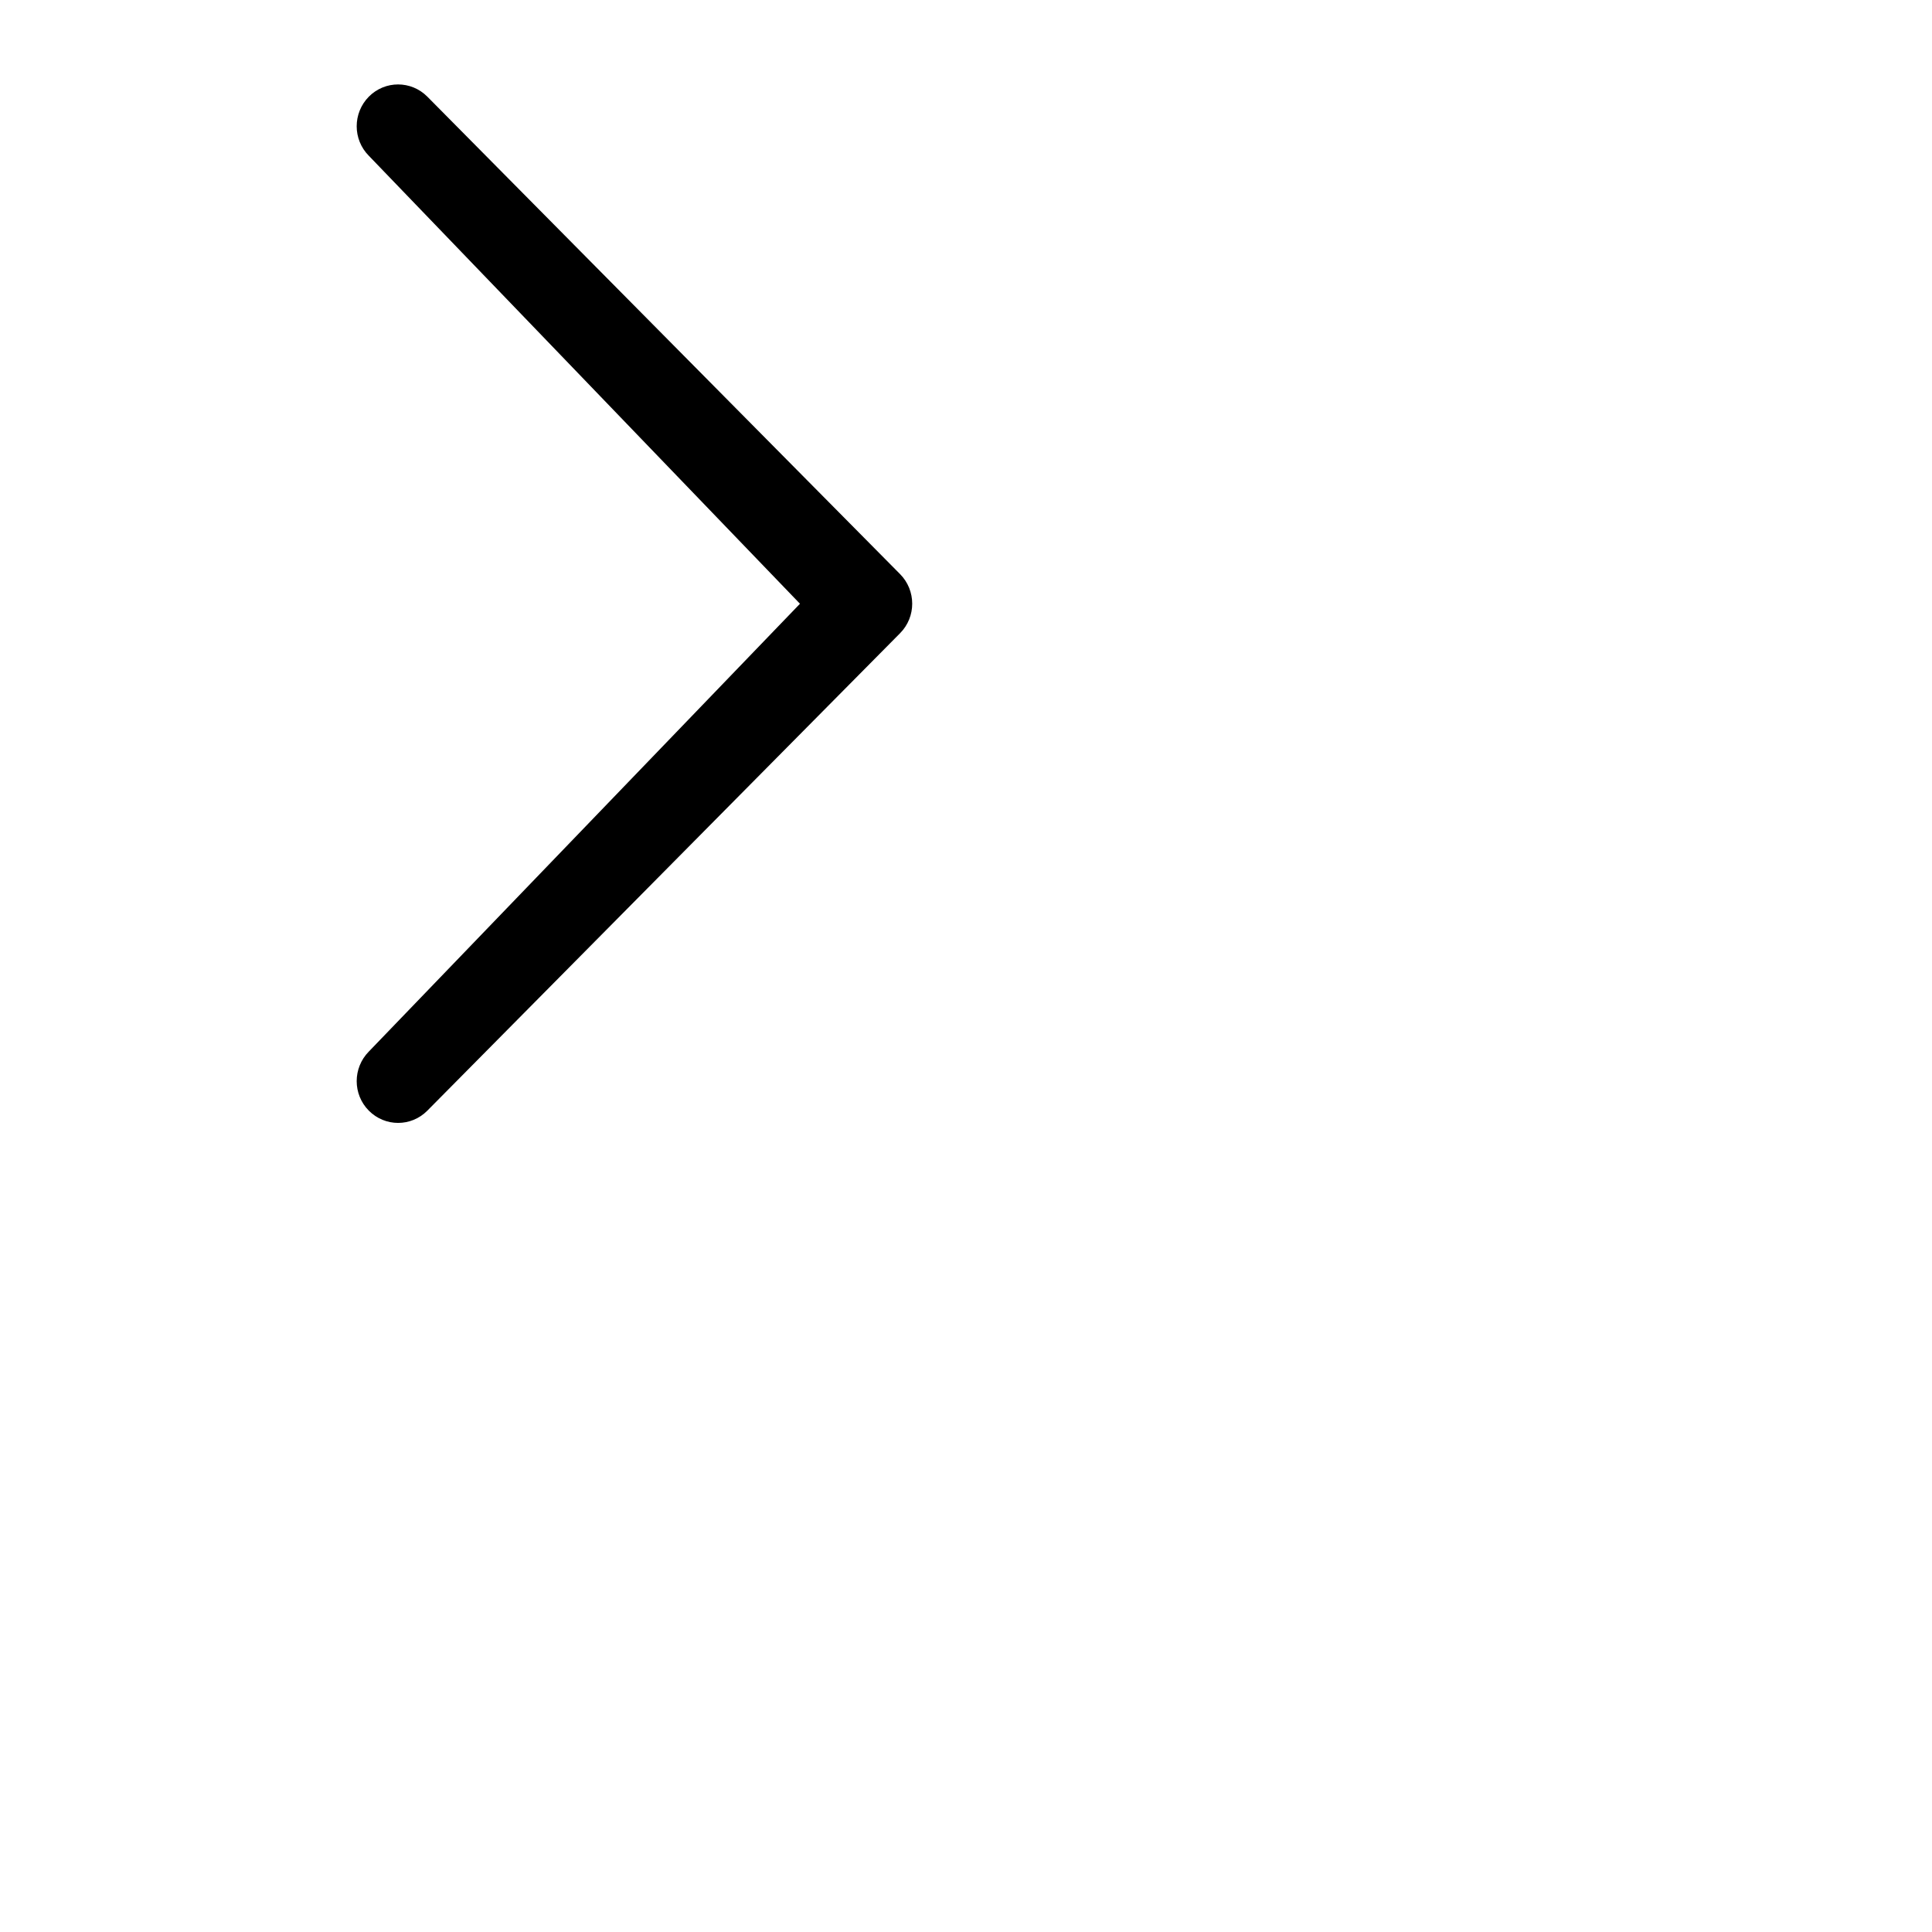
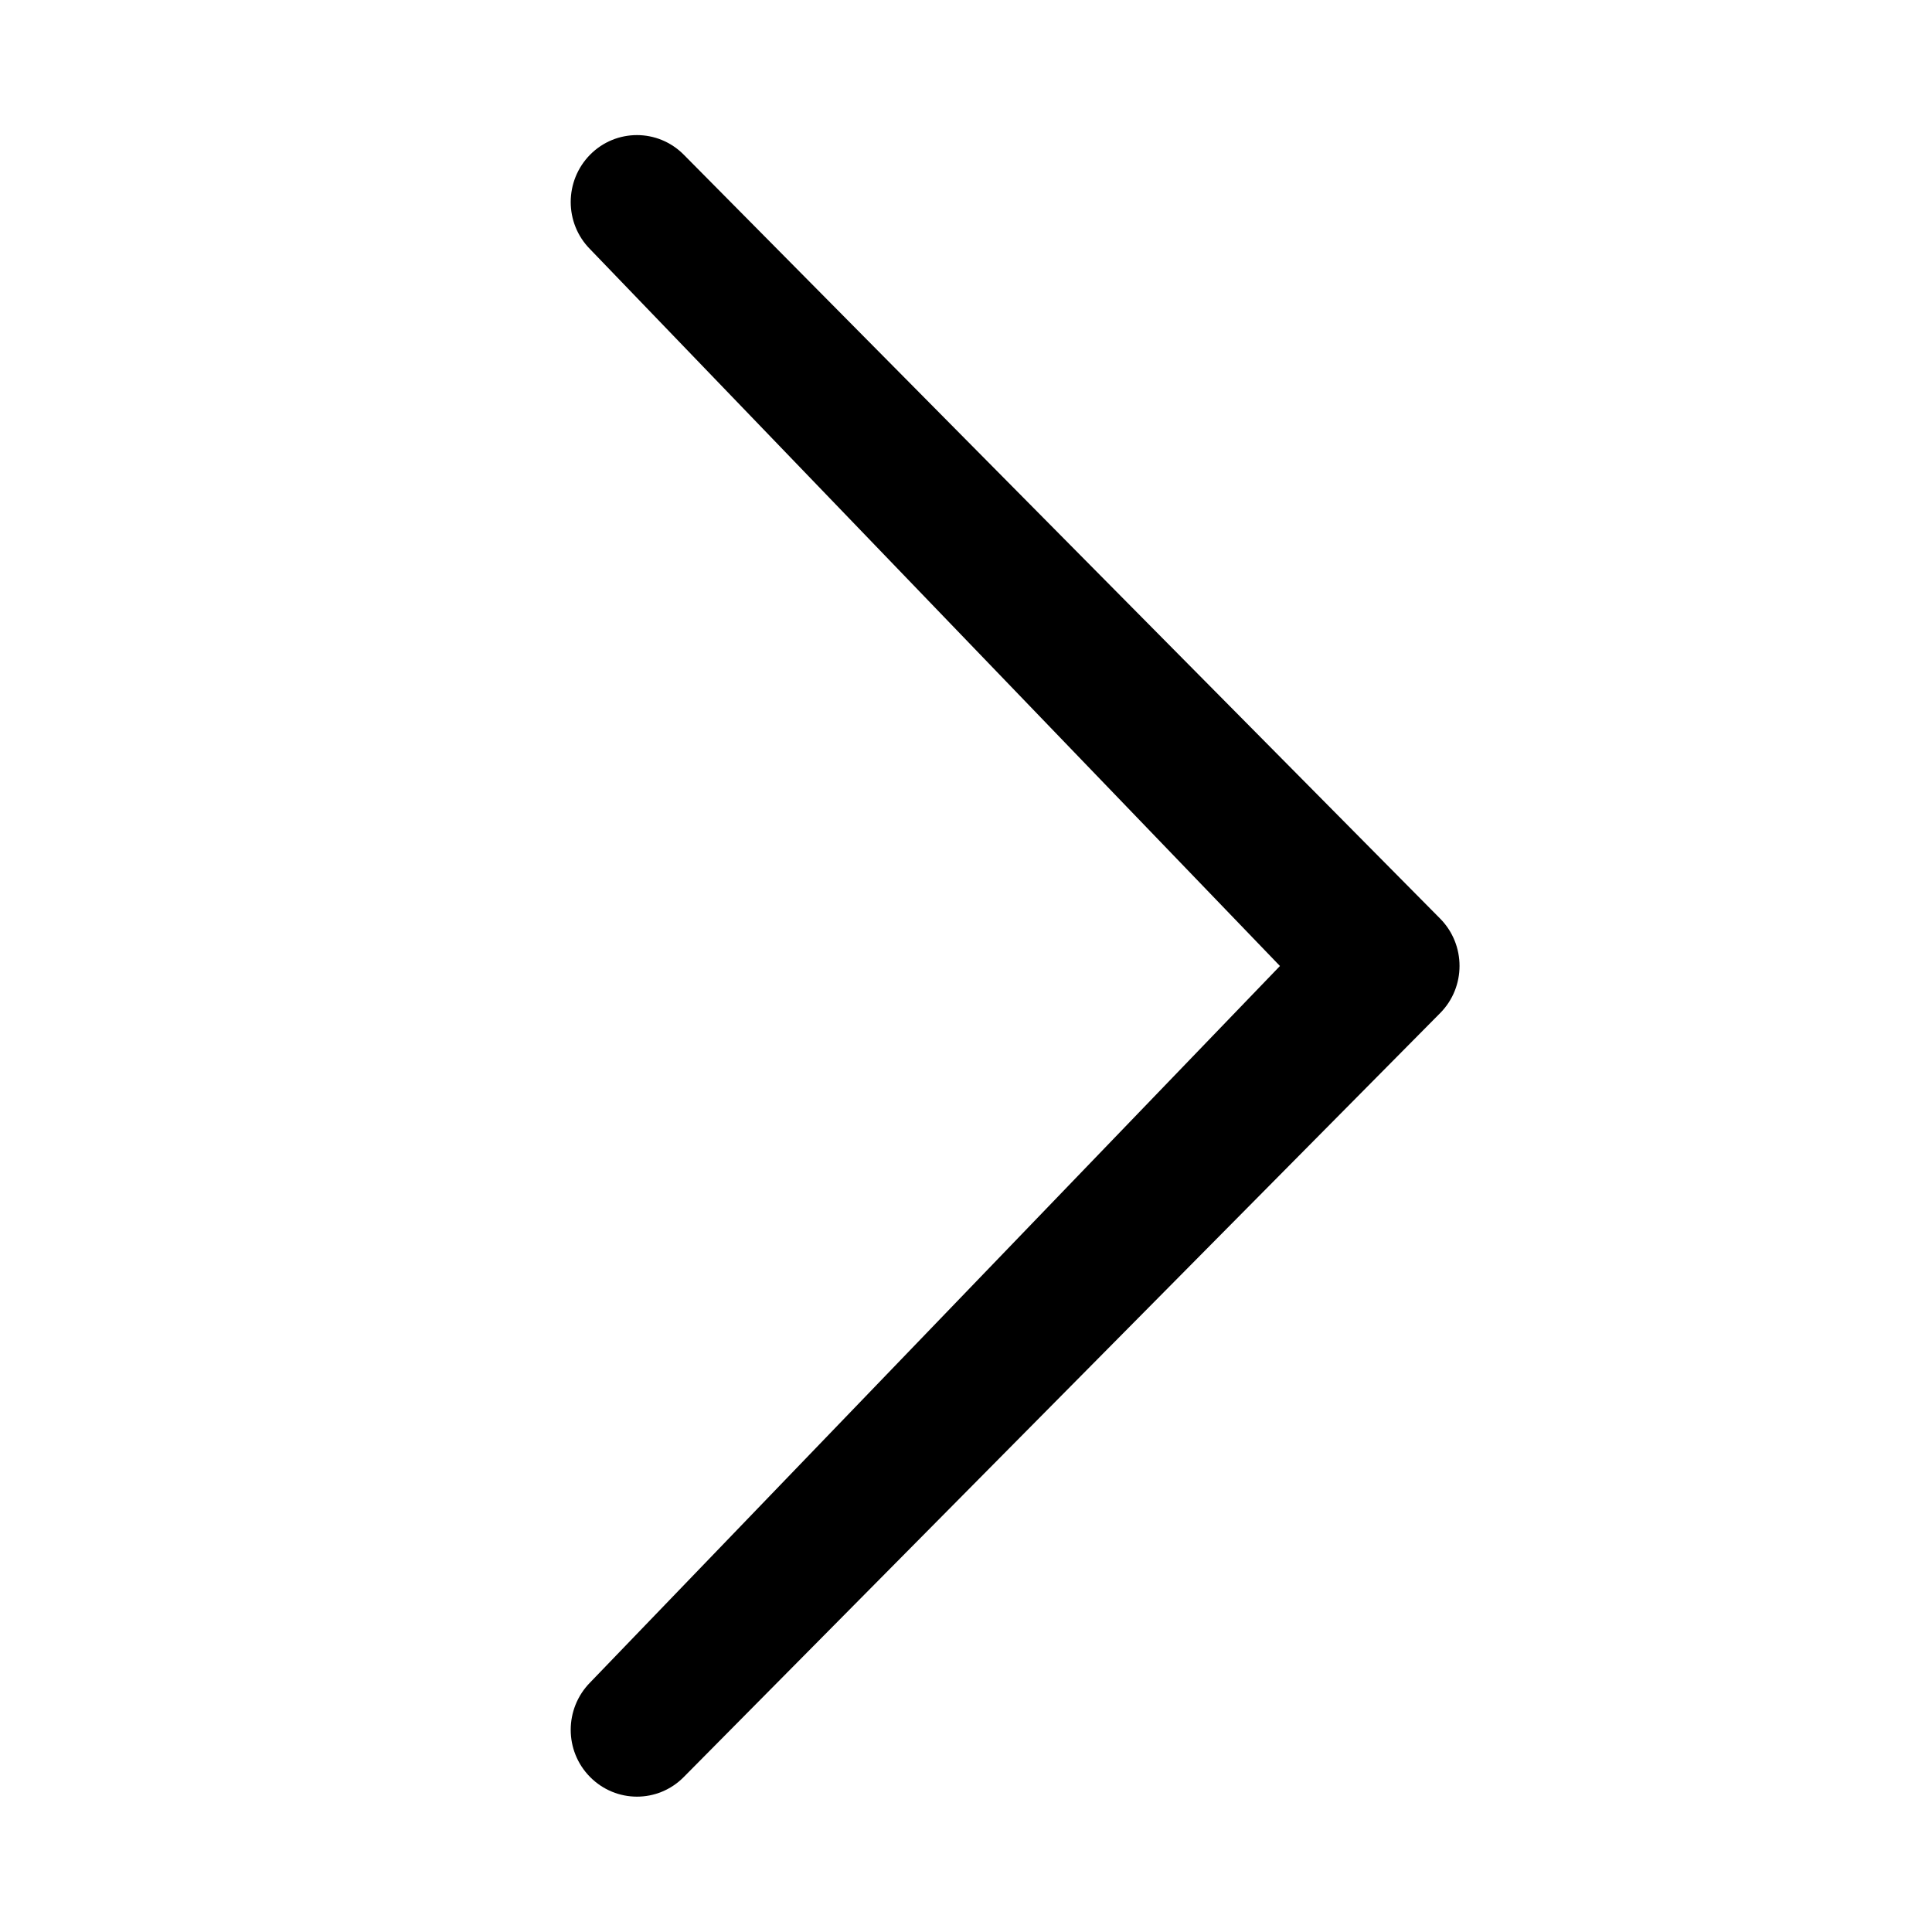
- <svg xmlns="http://www.w3.org/2000/svg" version="1.1" width="32" height="32" viewBox="0 0 32 32">
+ <svg xmlns="http://www.w3.org/2000/svg" version="1.1" viewBox="0 0 20 20">
  <path d="M13.25 10l-7.141-7.42c-0.268-0.27-0.268-0.707 0-0.979 0.268-0.27 0.701-0.27 0.969 0l7.83 7.908c0.268 0.271 0.268 0.709 0 0.979l-7.83 7.908c-0.268 0.271-0.701 0.27-0.969 0s-0.268-0.707 0-0.979l7.141-7.417z" />
</svg>
